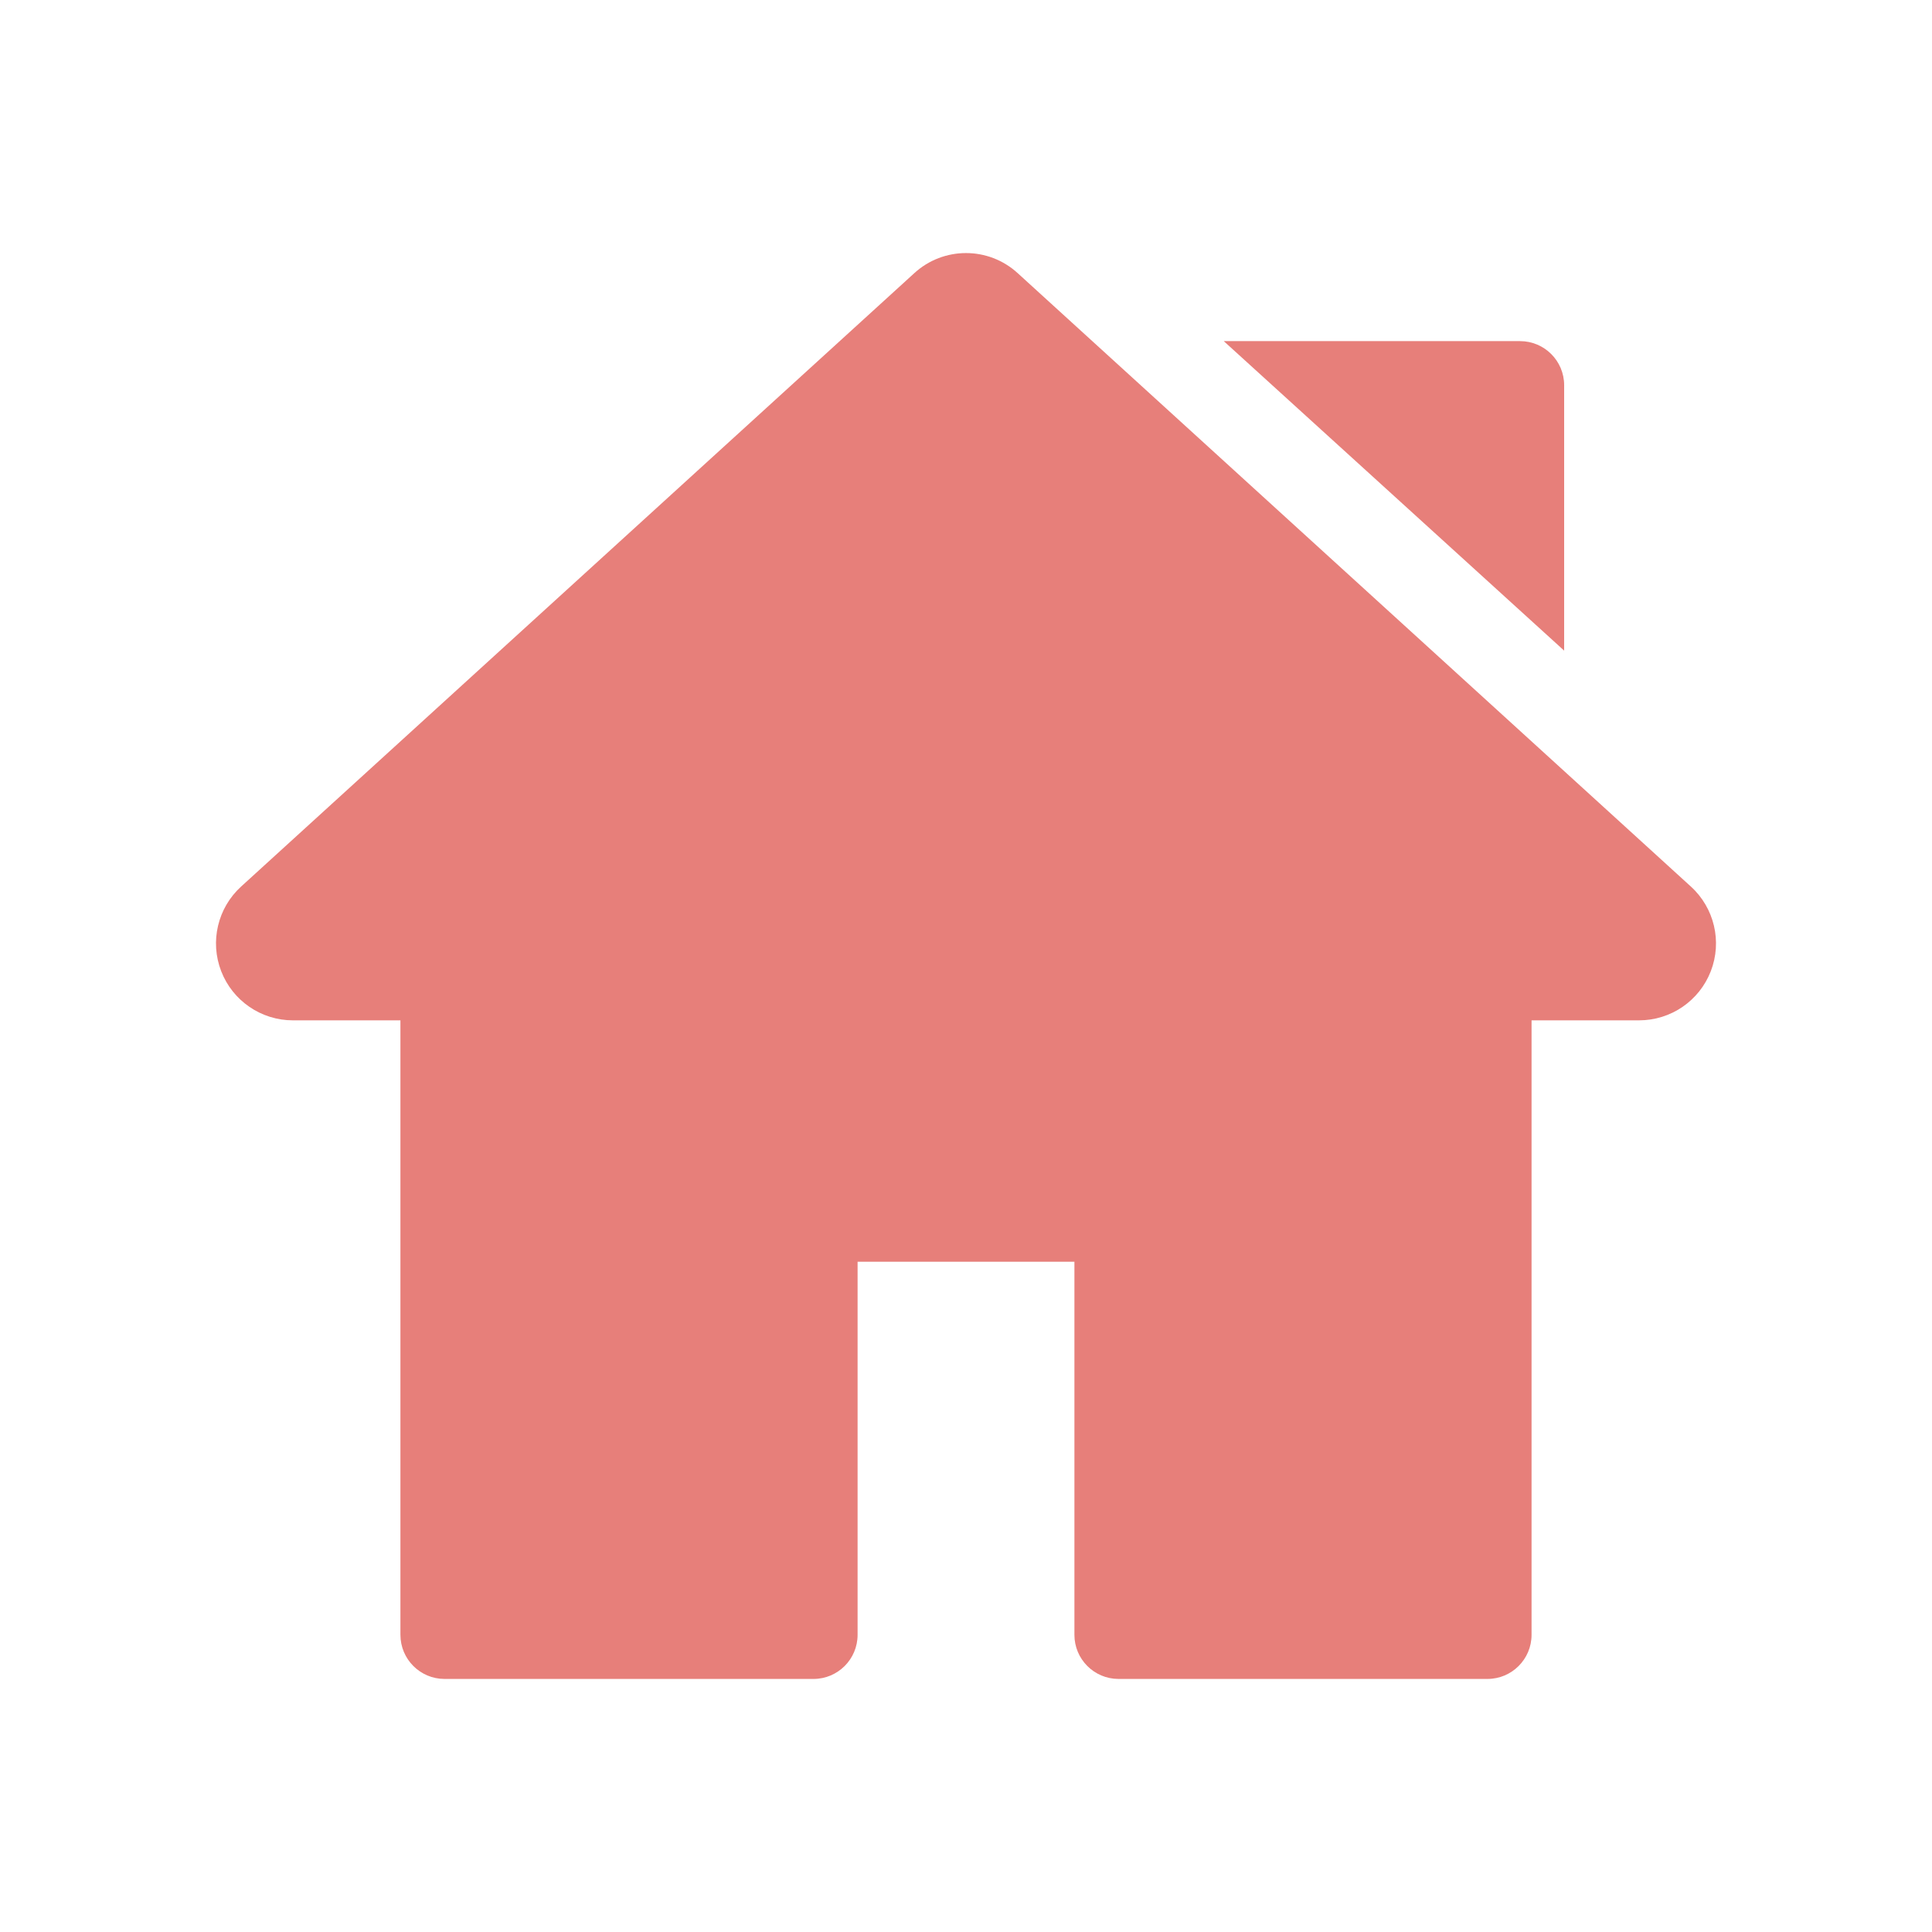
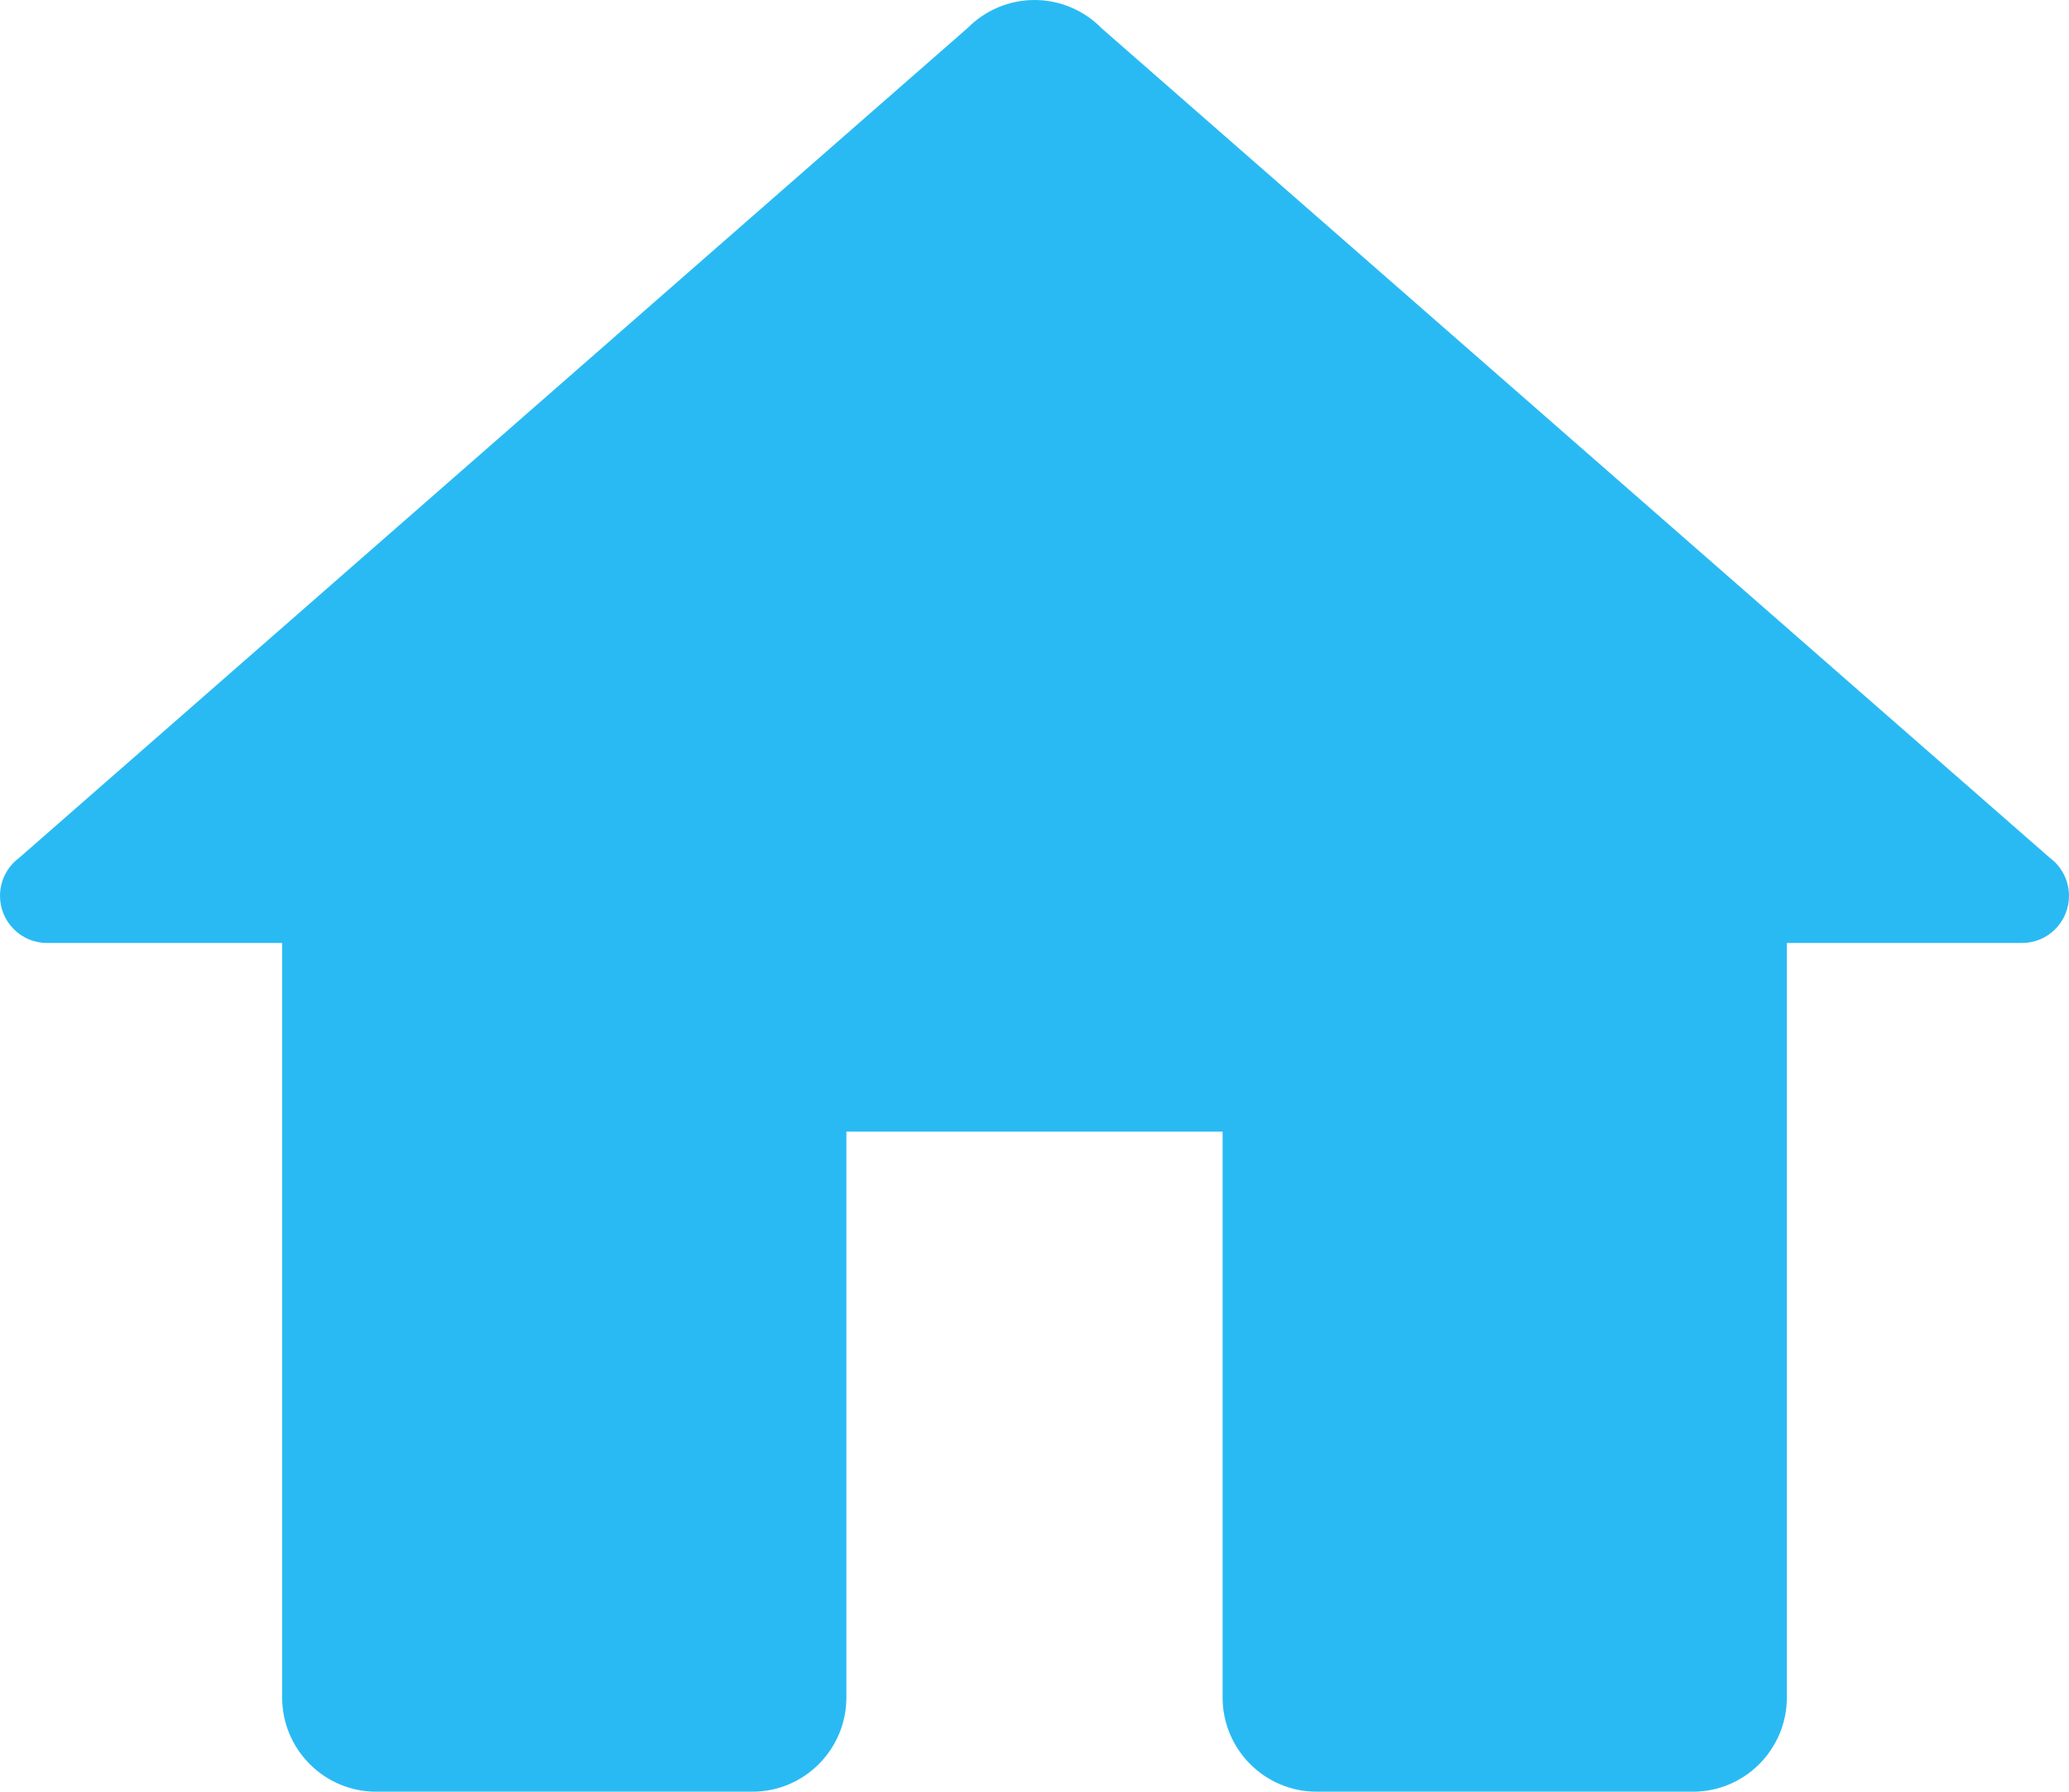
- <svg xmlns="http://www.w3.org/2000/svg" id="圖層_1" data-name="圖層 1" viewBox="0 0 4000 4000">
-   <defs>
-     <style>
-       .cls-1 {
-         opacity: 0.71;
-       }
- 
-       .cls-2 {
-         fill: #dd4a43;
-       }
-     </style>
-   </defs>
-   <g class="cls-1">
-     <path class="cls-2" d="M3500.79,1835.51,2107.27,565.75a158.54,158.54,0,0,0-214.54,0L499.2,1835.52a159.27,159.27,0,0,0,107.28,277H829.05V3384.72a91.35,91.35,0,0,0,91.34,91.34h763.82a91.34,91.34,0,0,0,91.34-91.34V2612.27h448.91v772.45a91.35,91.35,0,0,0,91.34,91.34h763.78a91.34,91.34,0,0,0,91.34-91.34V2112.51h222.61a159.27,159.27,0,0,0,107.26-277Z" />
-     <path class="cls-2" d="M3238.41,1347.07V797.6a91.34,91.34,0,0,0-91.34-91.34H2533.66l704.75,640.81Z" />
-   </g>
+ <svg xmlns="http://www.w3.org/2000/svg" width="82" height="71" viewBox="0 0 82 71" fill="none">
+   <path d="M41 0C40.507 6.33904e-05 40.019 0.098 39.564 0.289C39.109 0.479 38.697 0.758 38.35 1.109L0.757 33.996C0.522 34.17 0.331 34.397 0.2 34.658C0.068 34.919 -1.12105e-05 35.208 1.37608e-09 35.5C1.37608e-09 35.995 0.196 36.471 0.546 36.821C0.895 37.172 1.369 37.368 1.864 37.368H11.182V67.263C11.182 69.326 12.852 71 14.909 71H29.818C31.876 71 33.545 69.326 33.545 67.263V44.842H48.455V67.263C48.455 69.326 50.124 71 52.182 71H67.091C69.148 71 70.818 69.326 70.818 67.263V37.368H80.136C80.631 37.368 81.105 37.172 81.454 36.821C81.804 36.471 82 35.995 82 35.5C82 35.208 81.931 34.919 81.8 34.658C81.668 34.397 81.478 34.17 81.243 33.996L43.672 1.131C43.664 1.124 43.657 1.117 43.65 1.109C43.303 0.758 42.891 0.479 42.436 0.289C41.981 0.098 41.493 6.33904e-05 41 0Z" fill="#2ABAF3" fill-opacity="1" />
</svg>
